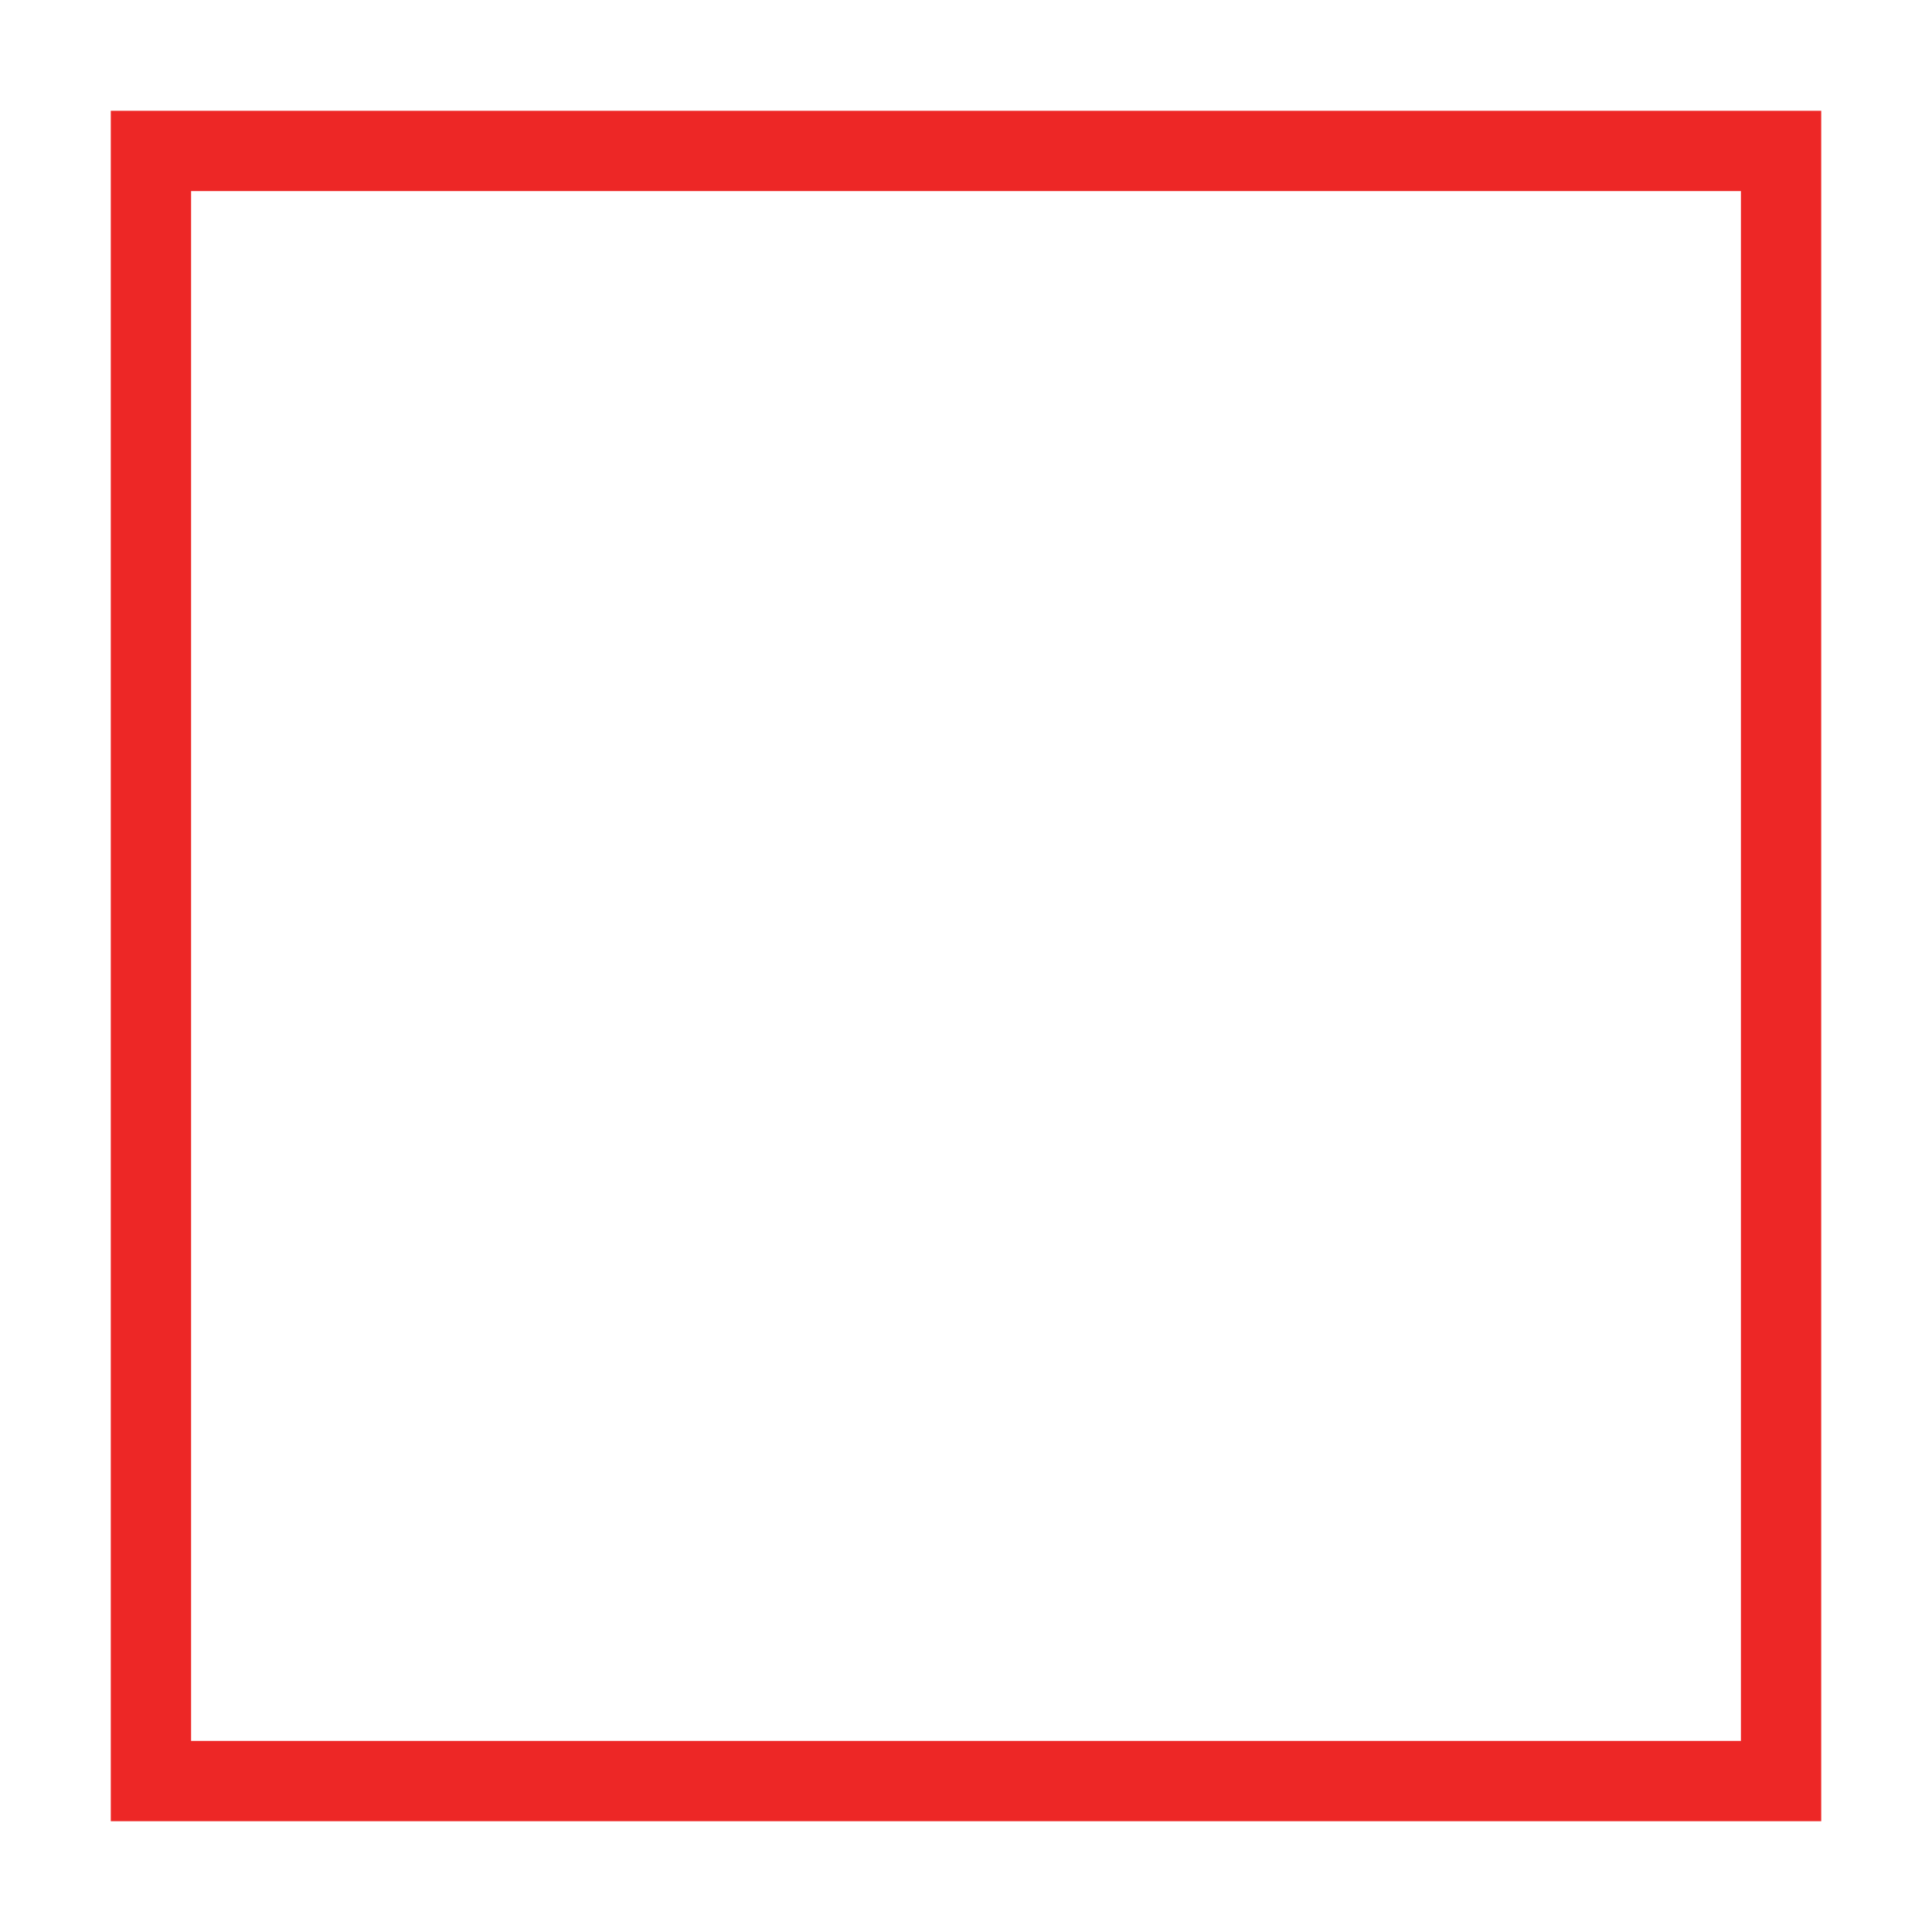
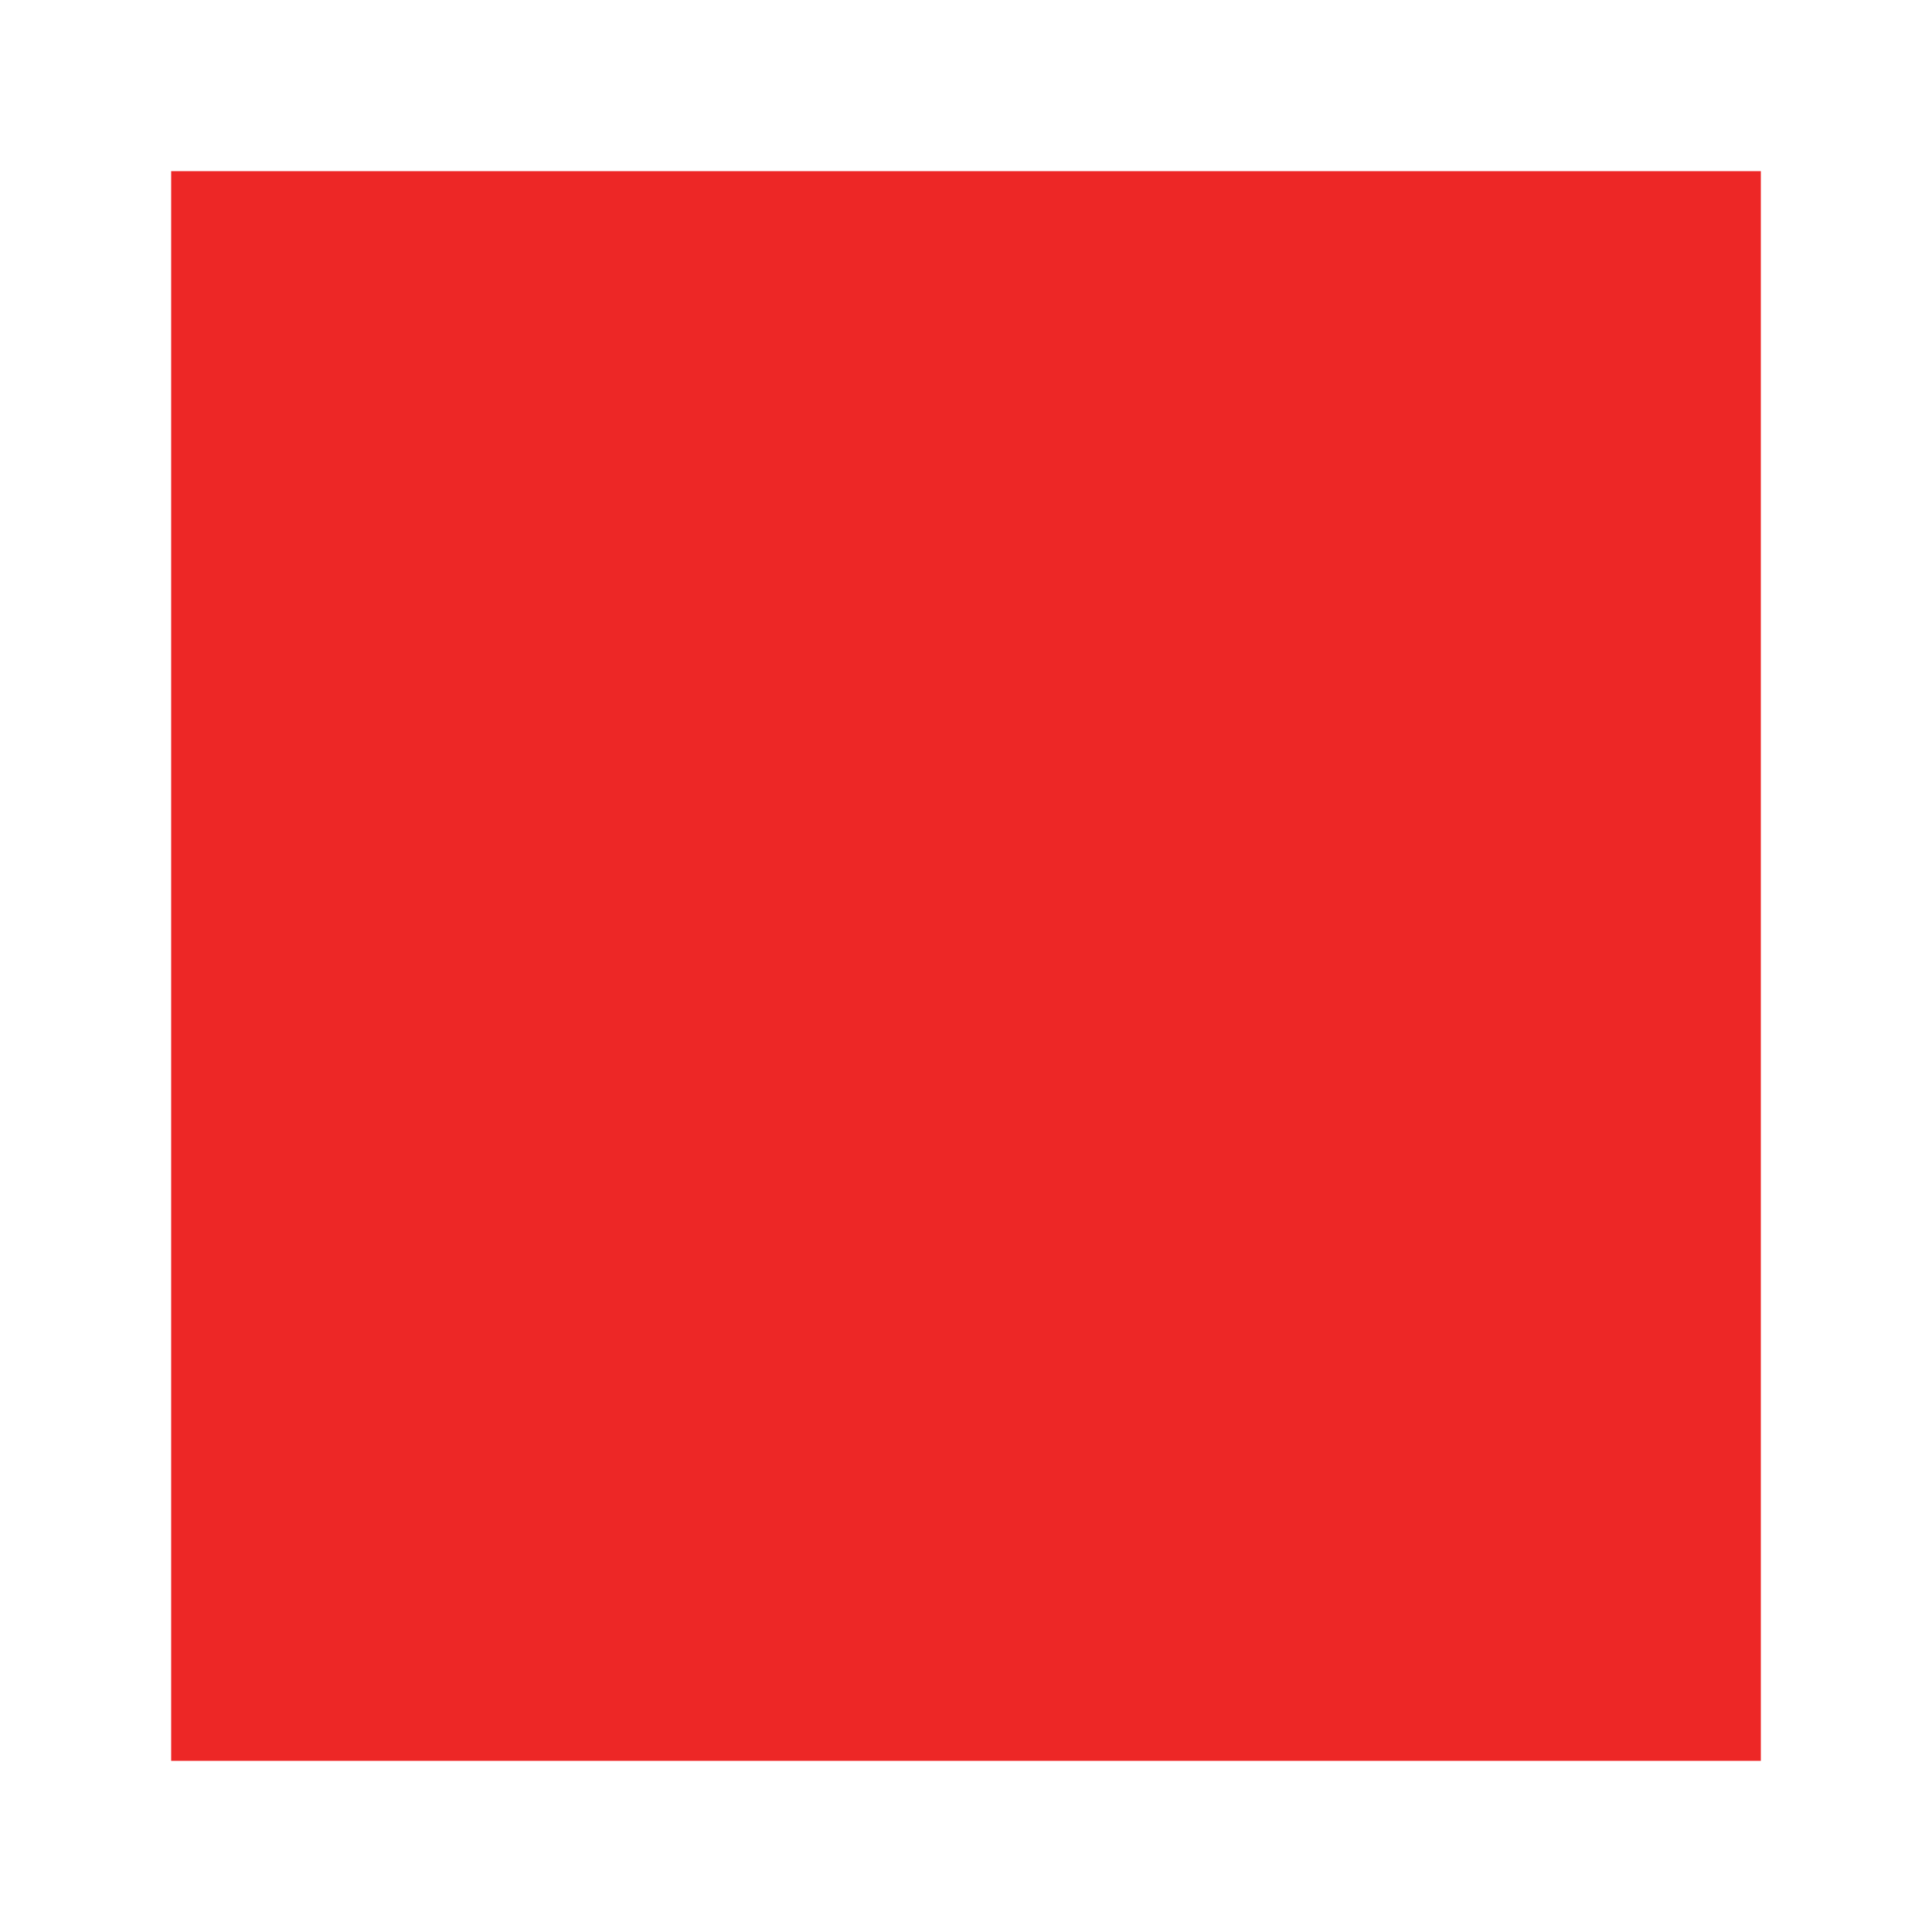
<svg xmlns="http://www.w3.org/2000/svg" version="1.1" baseProfile="full" width="32" height="32" viewBox="0 0 32.00 32.00" enable-background="new 0 0 32.00 32.00" xml:space="preserve">
-   <rect x="2.5" y="2.5" fill="none" stroke-width="1.33" stroke-linejoin="miter" stroke="#ED2726" stroke-opacity="1" width="27" height="27" />
+   <rect x="3.5" y="3.5" fill="#ED2726" fill-opacity="1" stroke-width="1.33" stroke-linejoin="miter" stroke="#ED2726" stroke-opacity="1" width="25" height="25" />
</svg>
